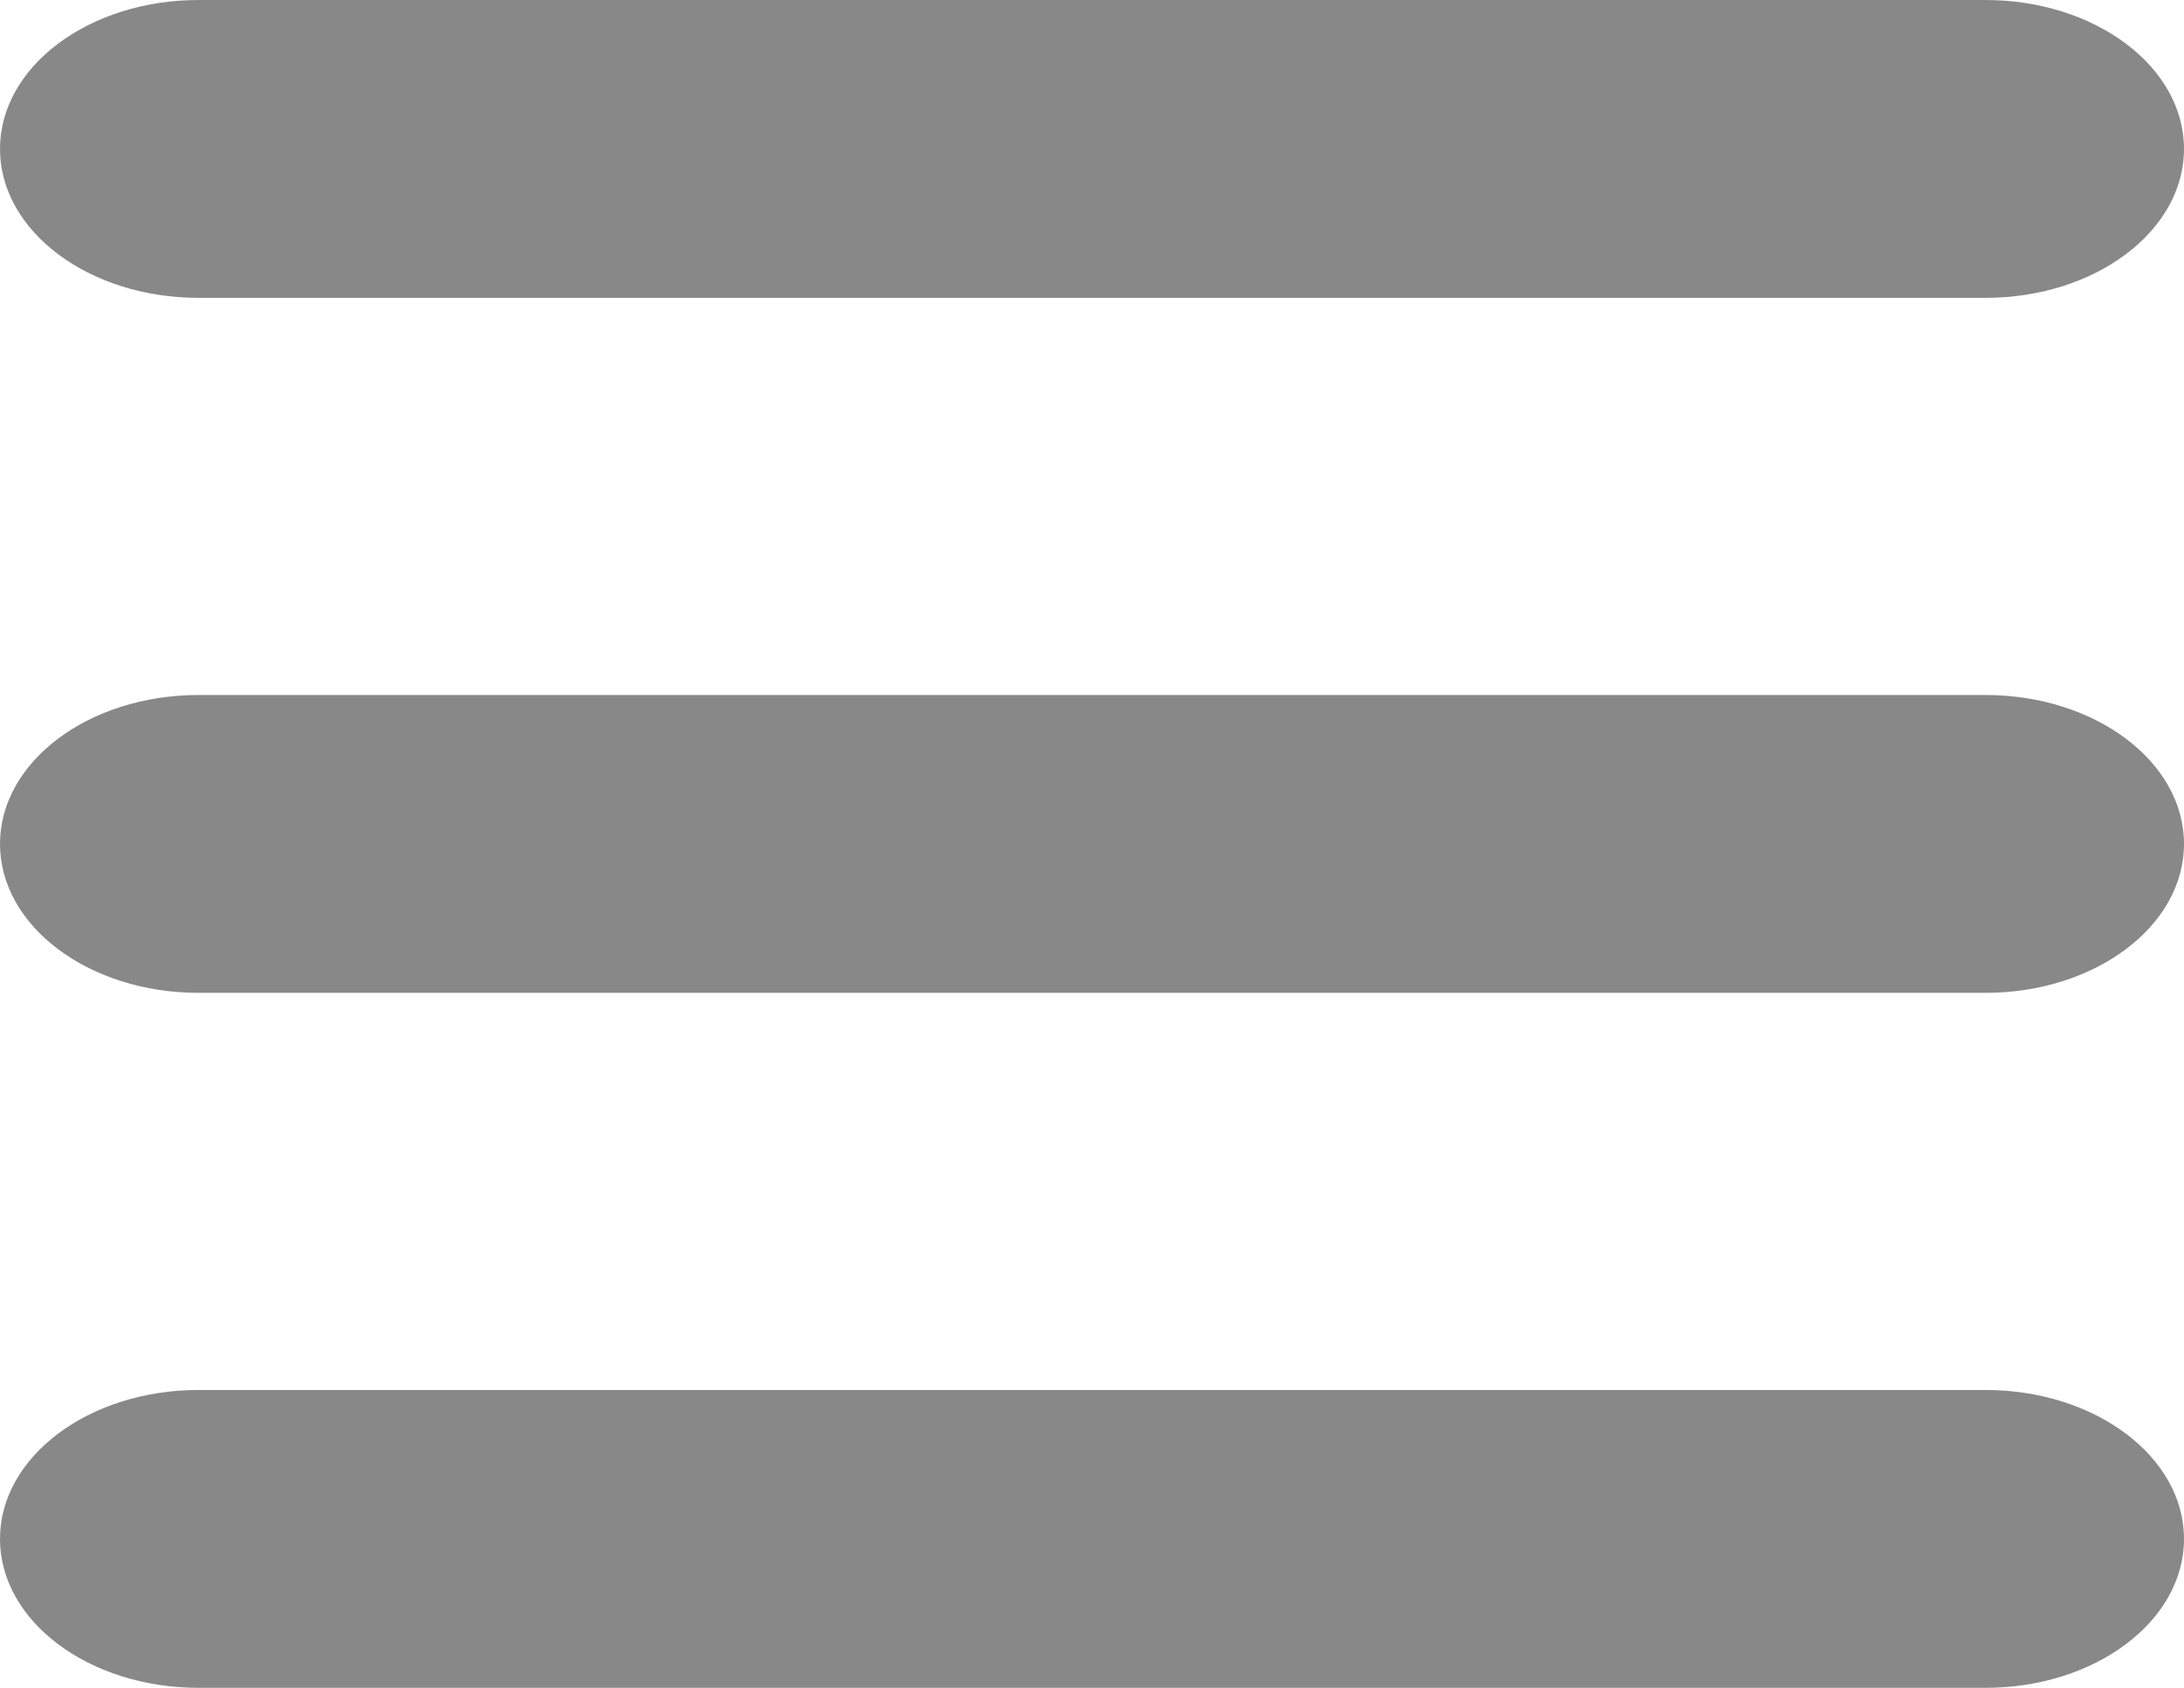
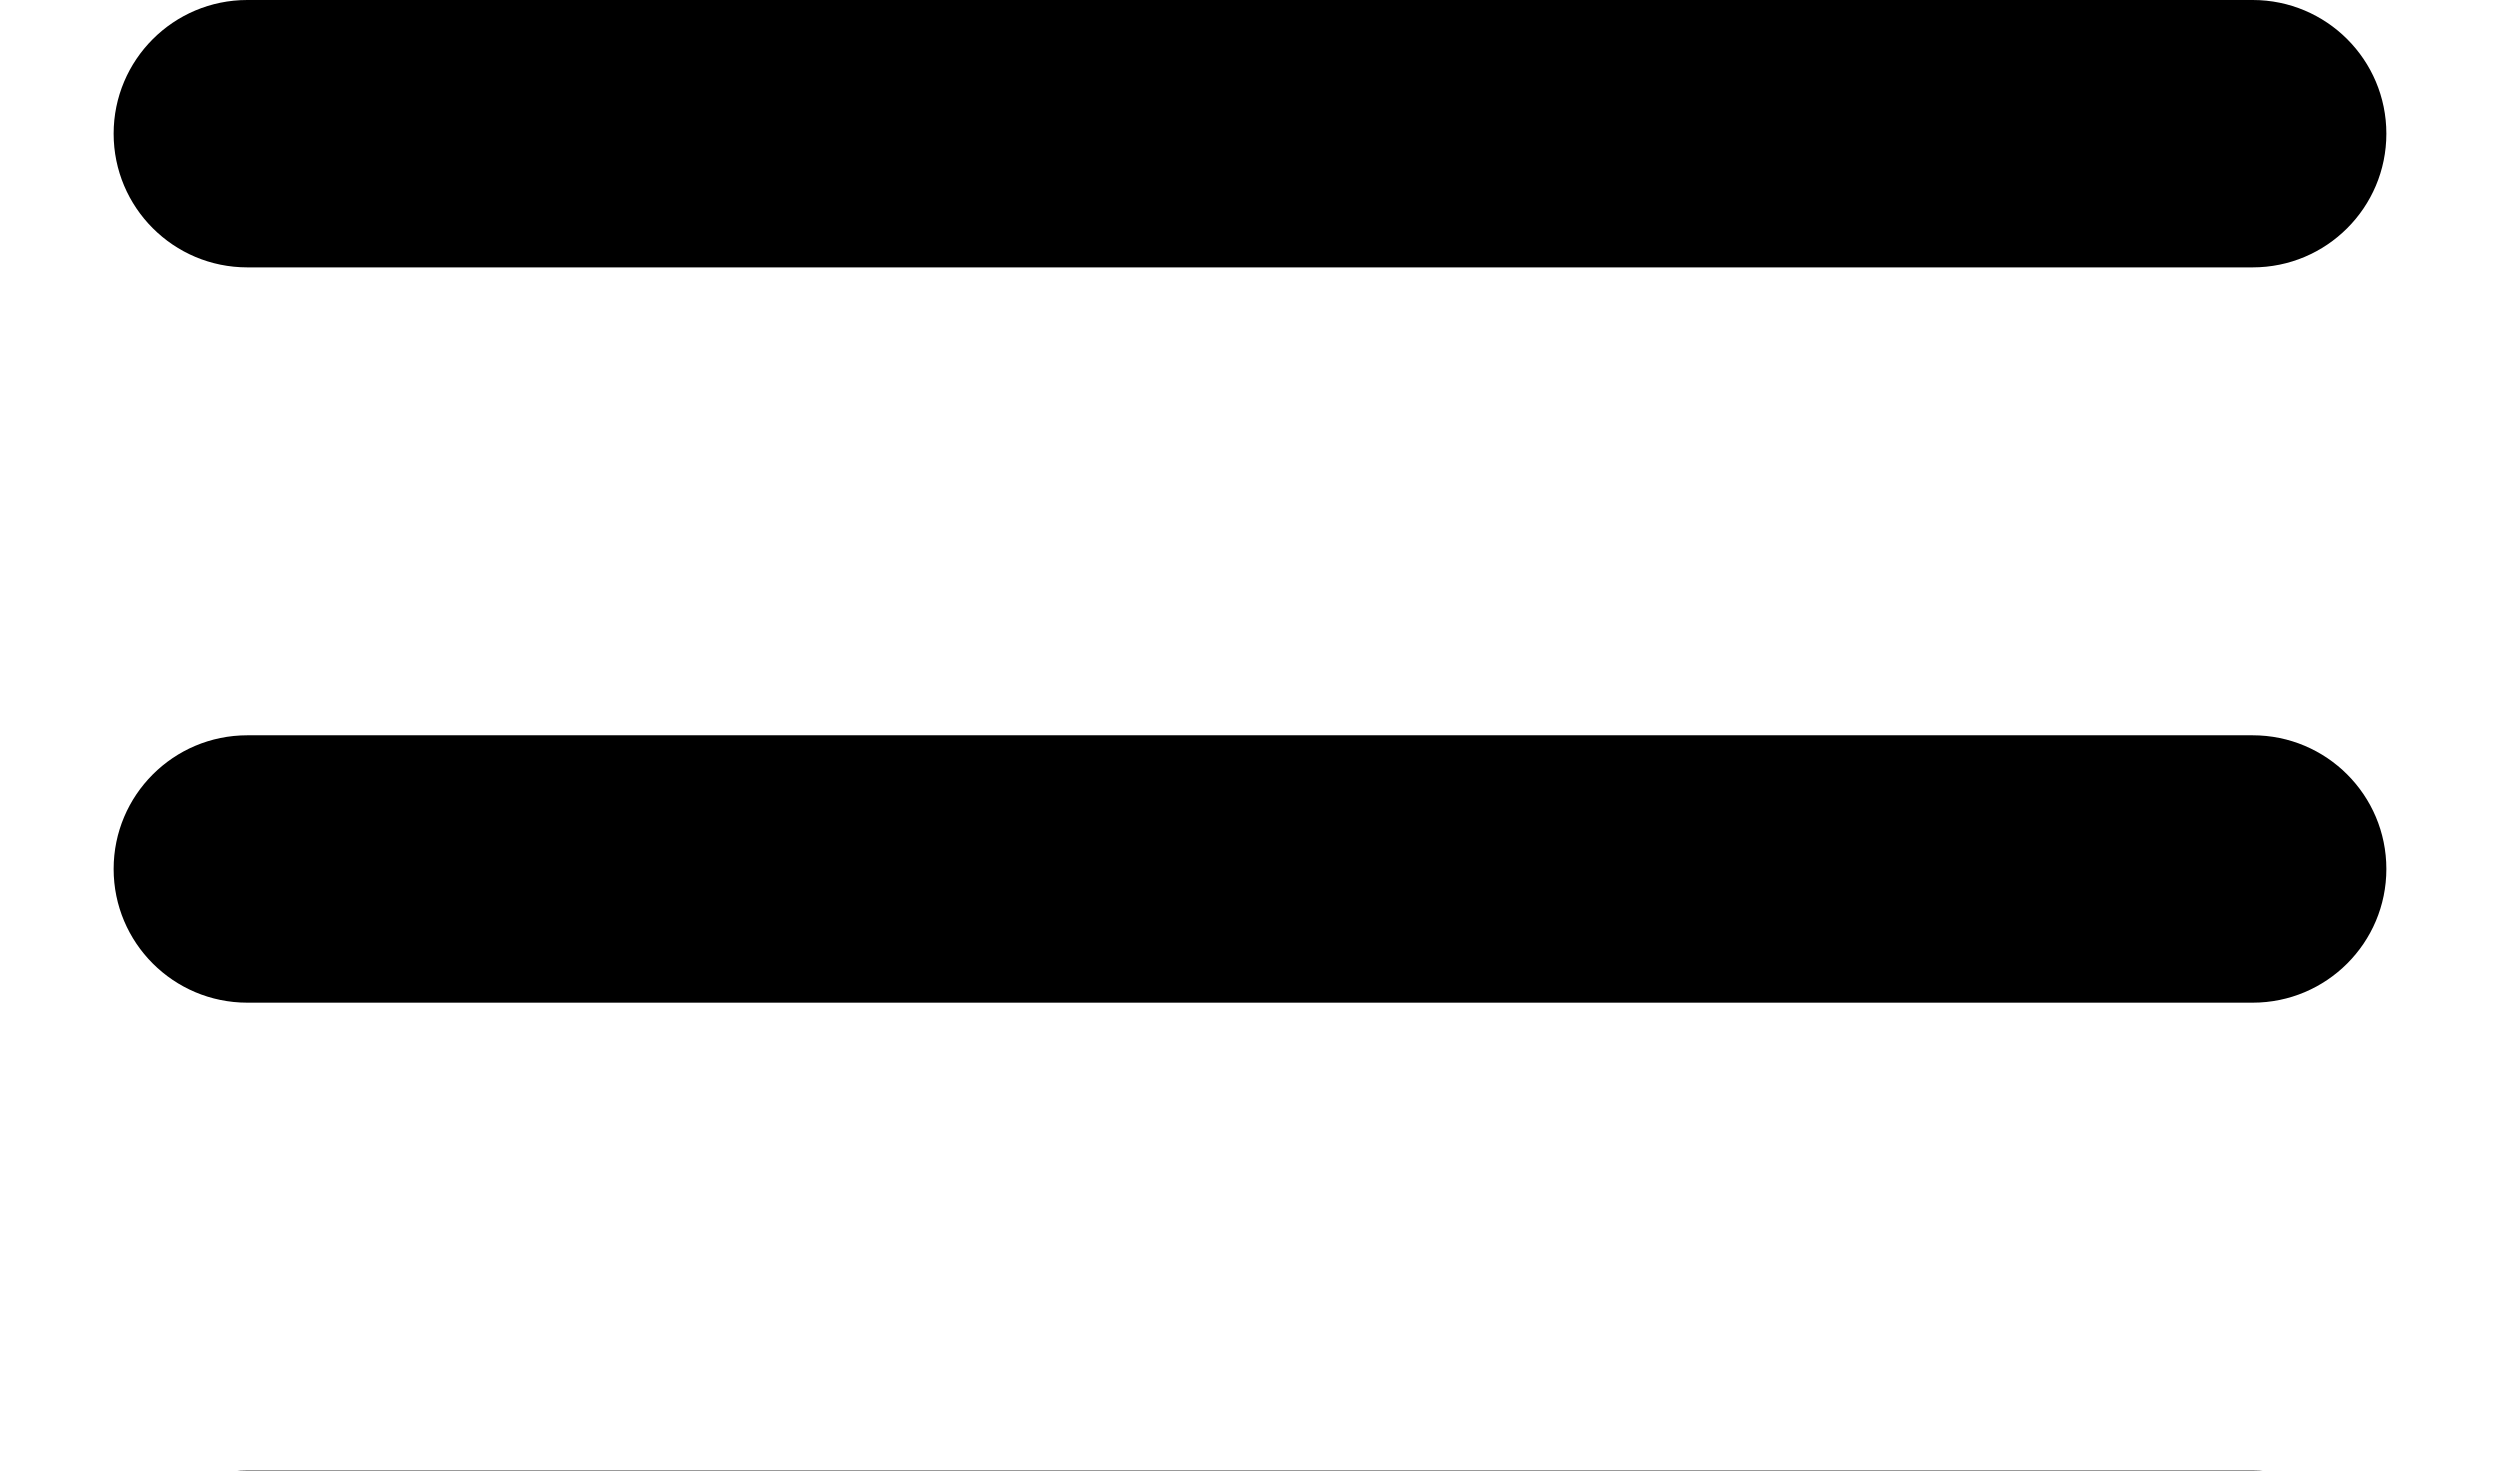
- <svg xmlns="http://www.w3.org/2000/svg" width="22px" height="17px" viewBox="0 0 22 17" version="1.1" title="Mobile nav icon">
-   <g stroke="none" stroke-width="1" fill-rule="evenodd">
-     <g fill="#888888">
-       <g>
-         <g>
-           <rect id="top" x="0" y="0" width="22" height="3" rx="2" />
-           <rect id="middle" x="0" y="7" width="22" height="3" rx="2" />
-           <rect id="bottom" x="0" y="14" width="22" height="3" rx="2" />
-         </g>
-       </g>
-     </g>
-   </g>
+ <svg xmlns="http://www.w3.org/2000/svg" width="34px" height="20px" viewBox="0 0 34 22" version="1.1" title="Mobile nav icon">
+   <rect id="top" x="0" y="0" width="34" height="4" rx="2" />
+   <rect id="middle" x="0" y="11" width="34" height="4" rx="2" />
+   <rect id="bottom" x="0" y="22" width="34" height="4" rx="2" />
</svg>
